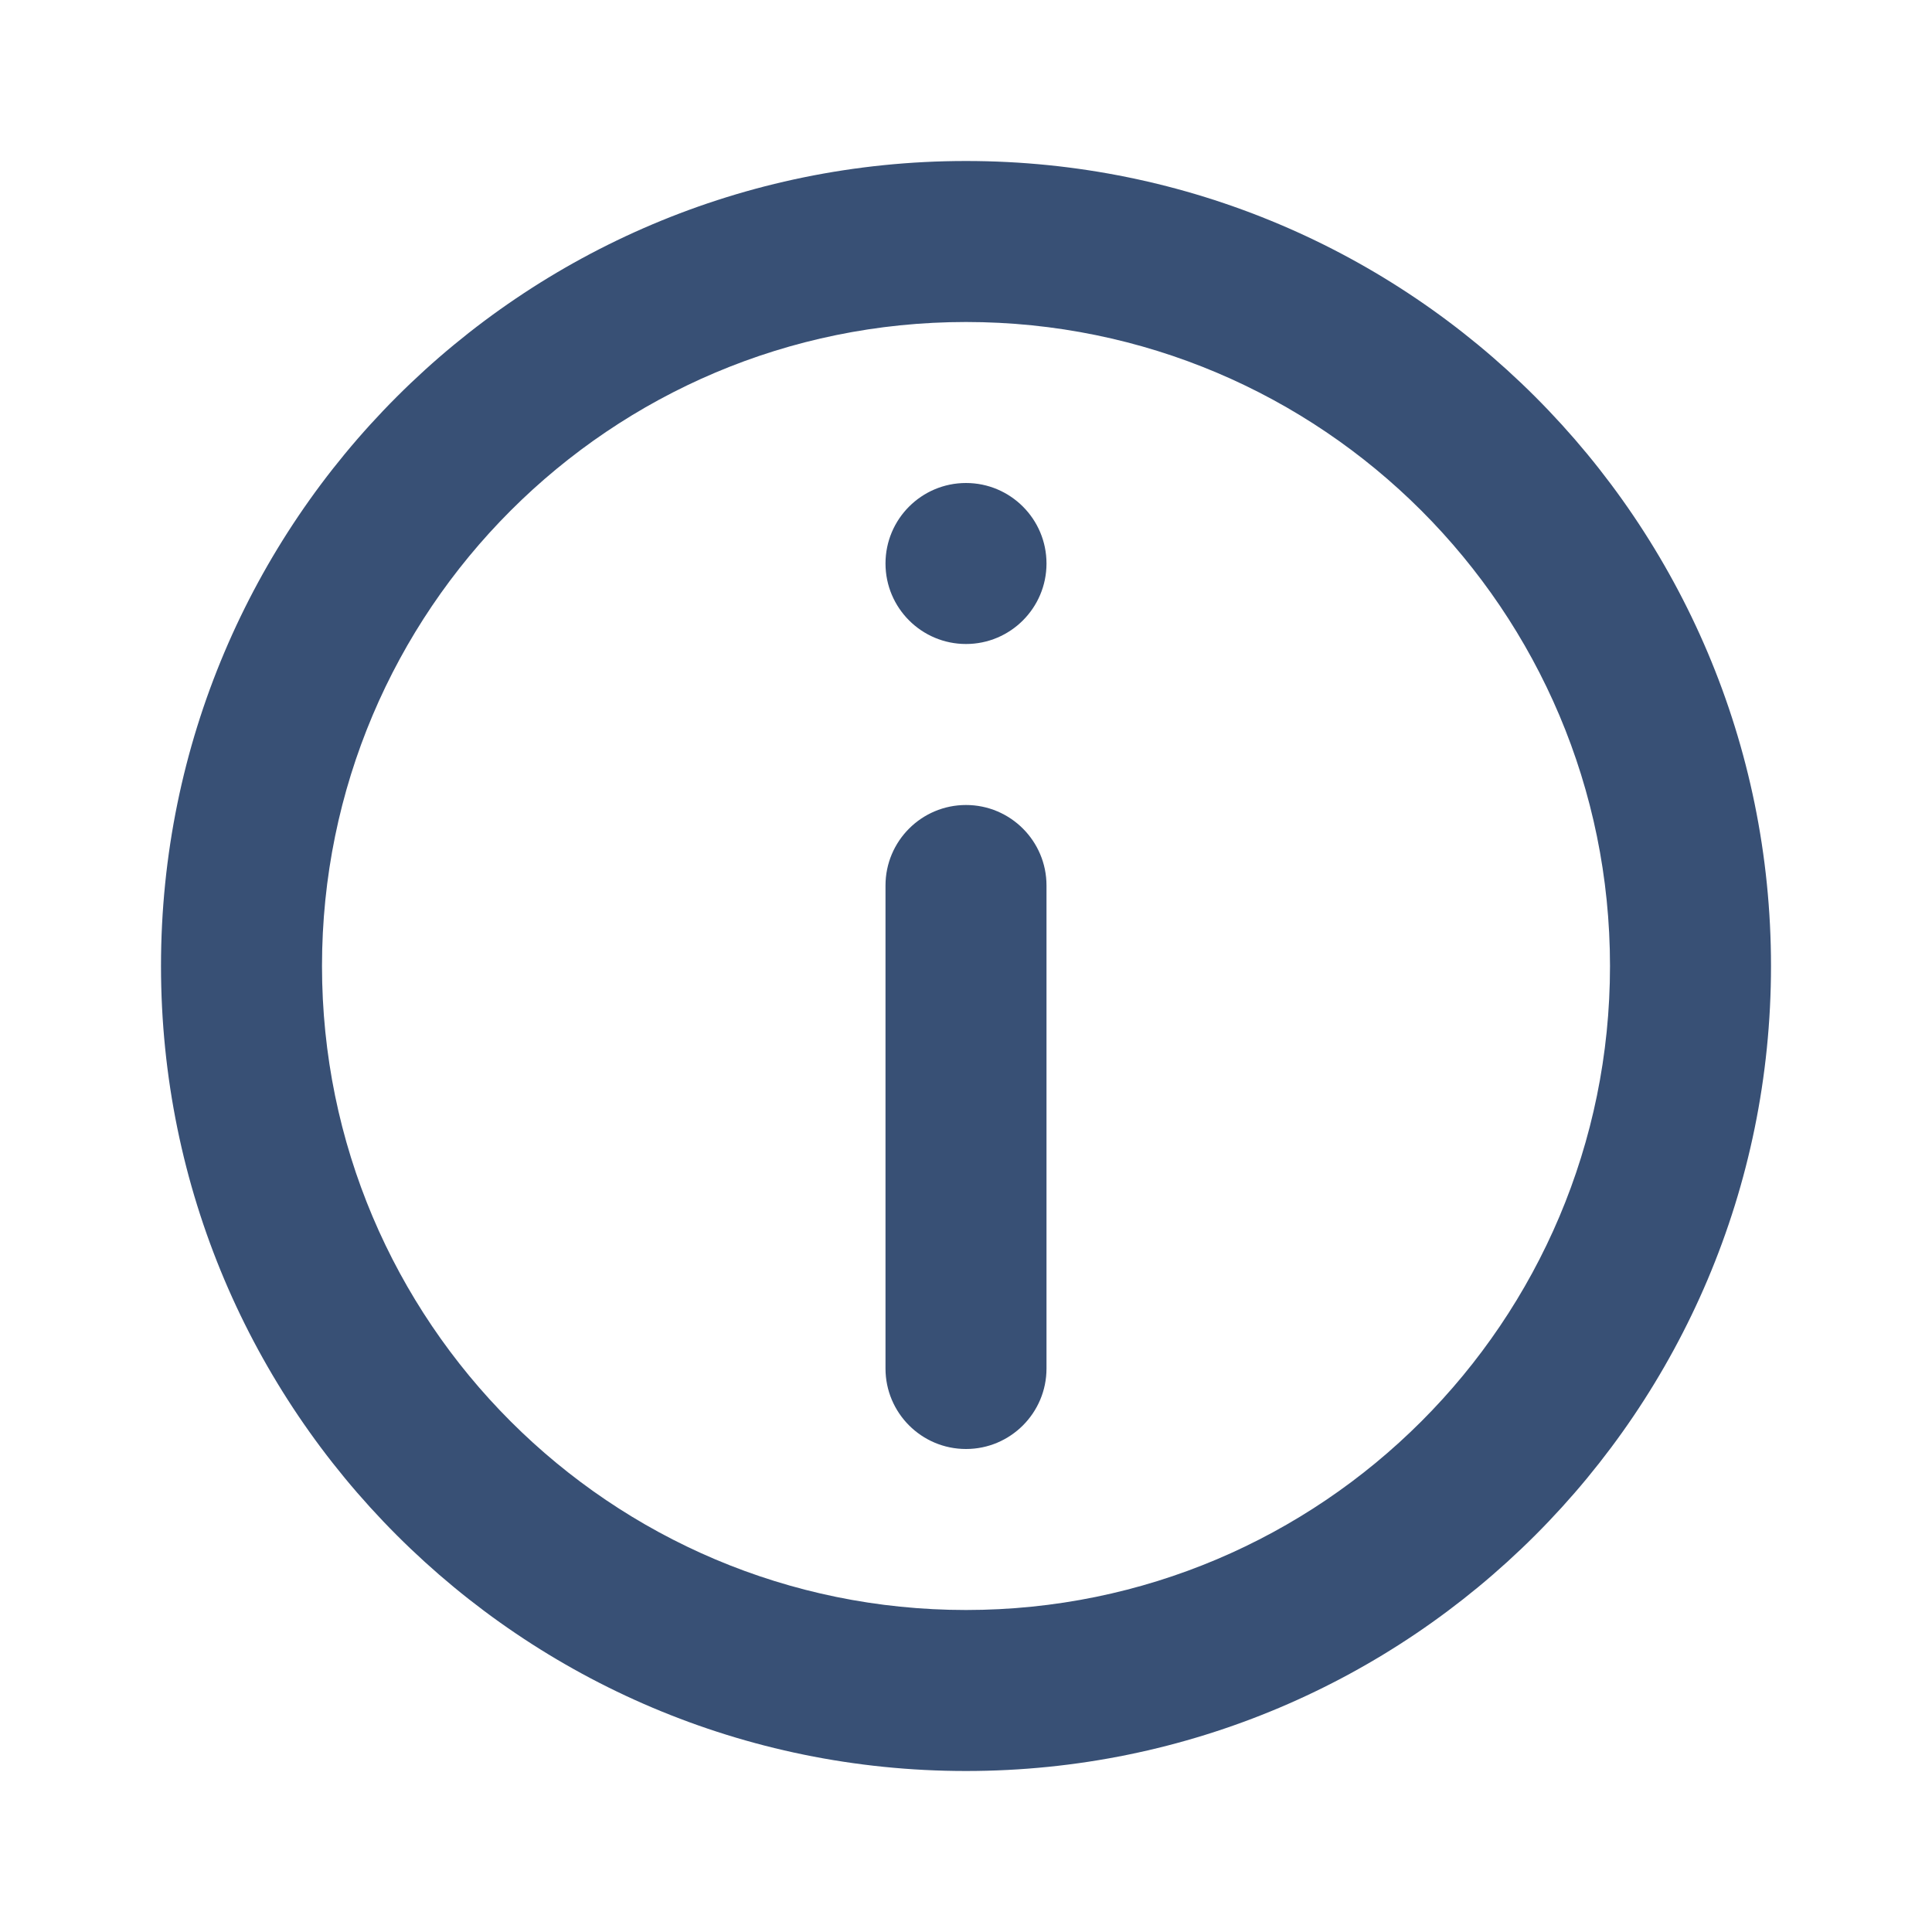
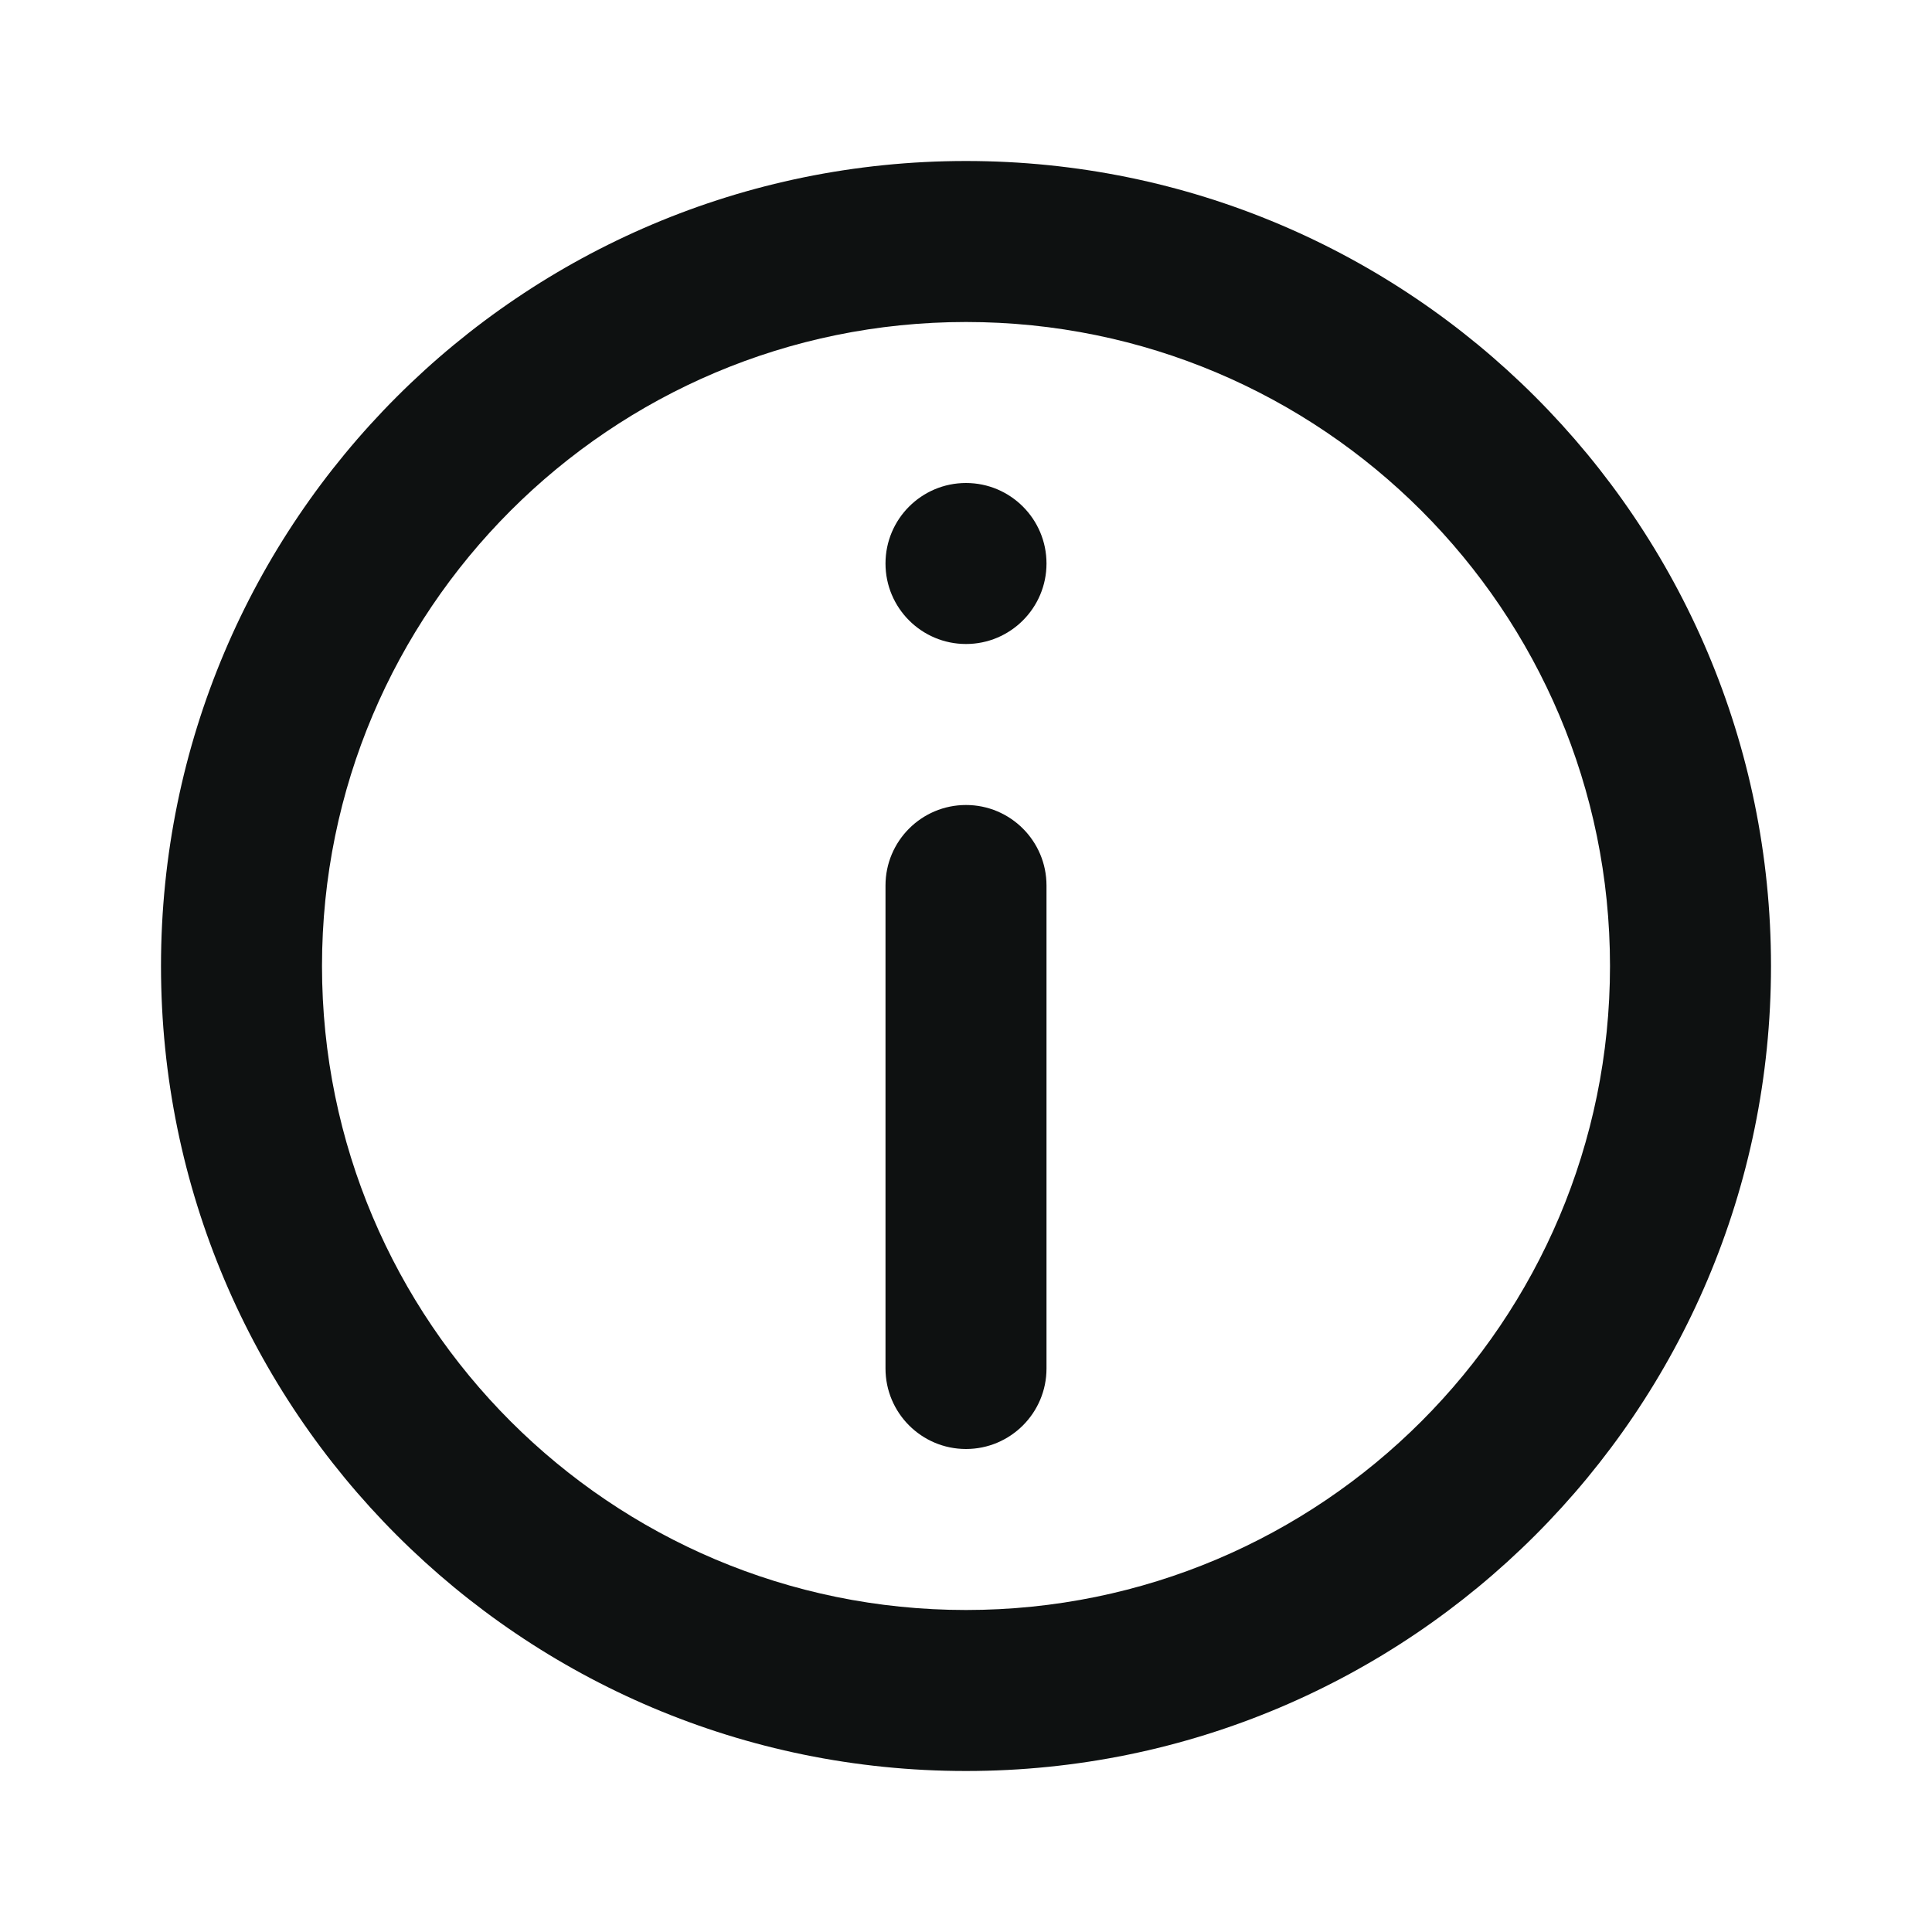
<svg xmlns="http://www.w3.org/2000/svg" width="24" height="24" viewBox="0 0 24 24" fill="none">
-   <path fill-rule="evenodd" clip-rule="evenodd" d="M12 2C17.523 2 22 6.477 22 12C22 17.523 17.523 22 12 22C6.477 22 2 17.523 2 12C2 6.477 6.477 2 12 2ZM12 4C7.582 4 4 7.582 4 12C4 16.418 7.582 20 12 20C16.418 20 20 16.418 20 12C20 7.582 16.418 4 12 4ZM12 10C12.552 10 13 10.448 13 11V17C13 17.552 12.552 18 12 18C11.448 18 11 17.552 11 17V11C11 10.448 11.448 10 12 10ZM12 6C12.552 6 13 6.448 13 7C13 7.552 12.552 8 12 8C11.448 8 11 7.552 11 7C11 6.448 11.448 6 12 6Z" fill="#385075" />
+   <path fill-rule="evenodd" clip-rule="evenodd" d="M12 2C17.523 2 22 6.477 22 12C22 17.523 17.523 22 12 22C6.477 22 2 17.523 2 12C2 6.477 6.477 2 12 2ZM12 4C7.582 4 4 7.582 4 12C4 16.418 7.582 20 12 20C16.418 20 20 16.418 20 12C20 7.582 16.418 4 12 4ZM12 10C12.552 10 13 10.448 13 11V17C13 17.552 12.552 18 12 18C11.448 18 11 17.552 11 17V11C11 10.448 11.448 10 12 10ZM12 6C12.552 6 13 6.448 13 7C13 7.552 12.552 8 12 8C11.448 8 11 7.552 11 7C11 6.448 11.448 6 12 6Z" fill="#0E1111" />
</svg>
